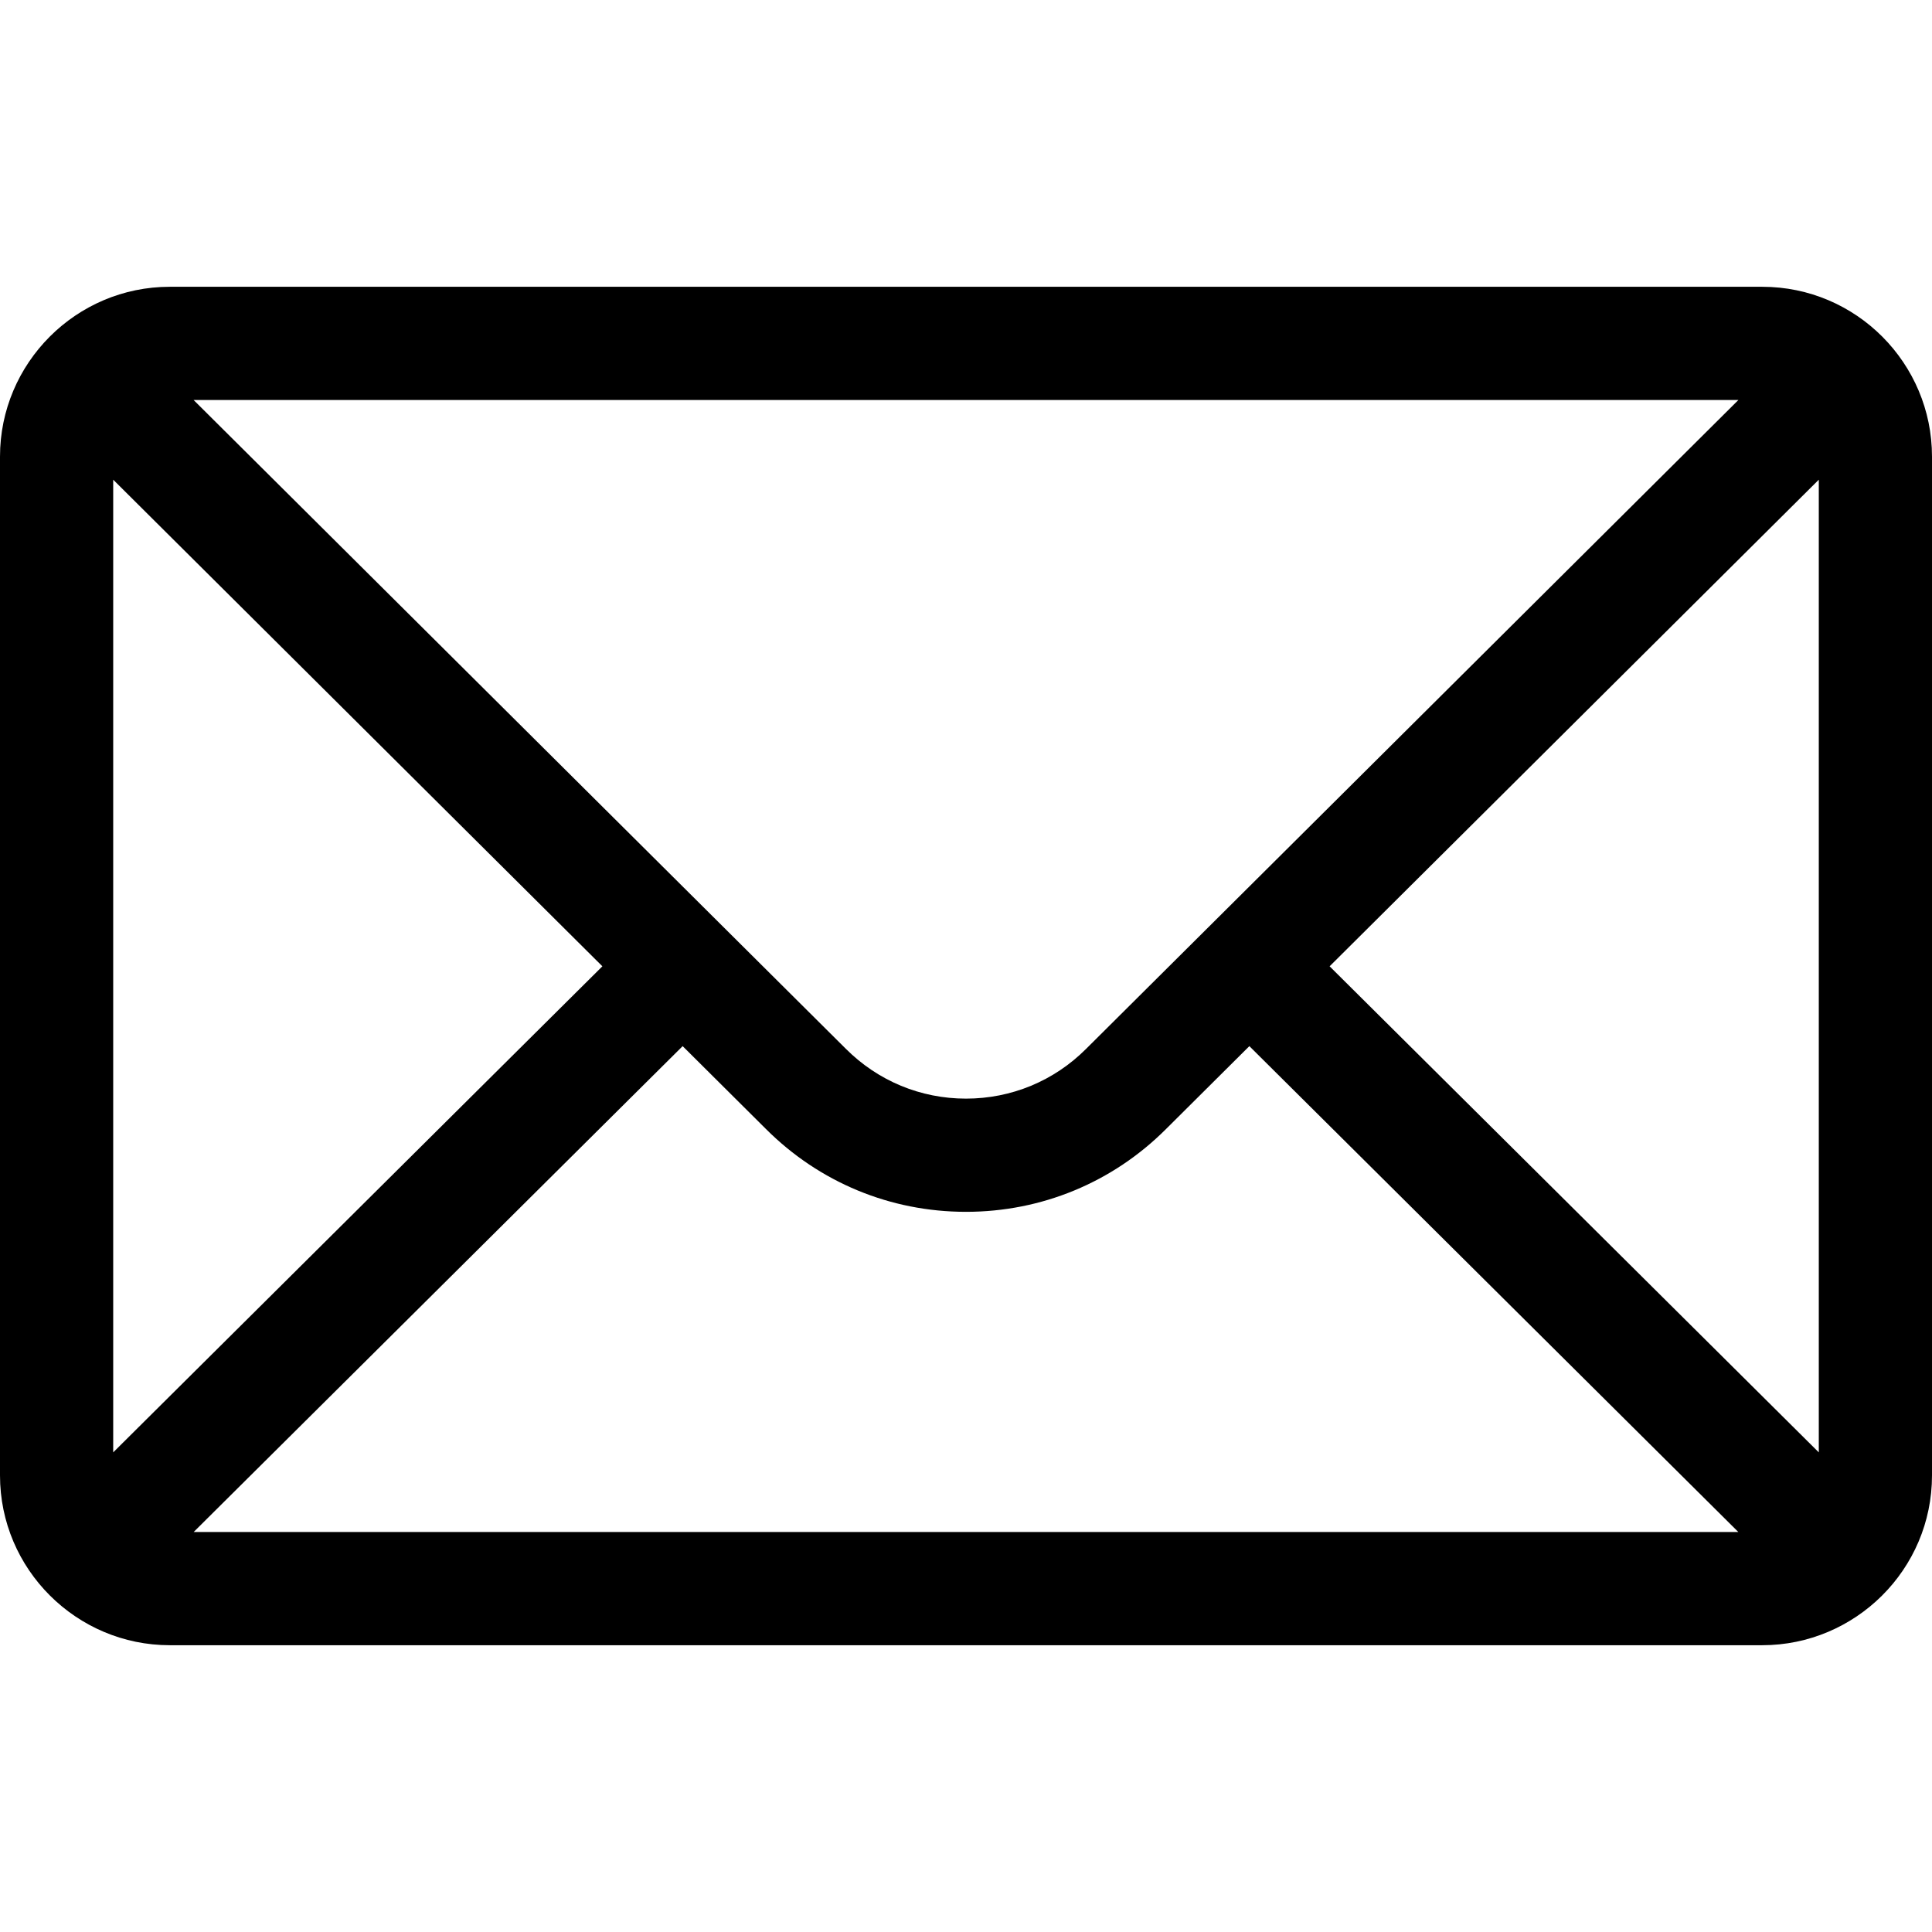
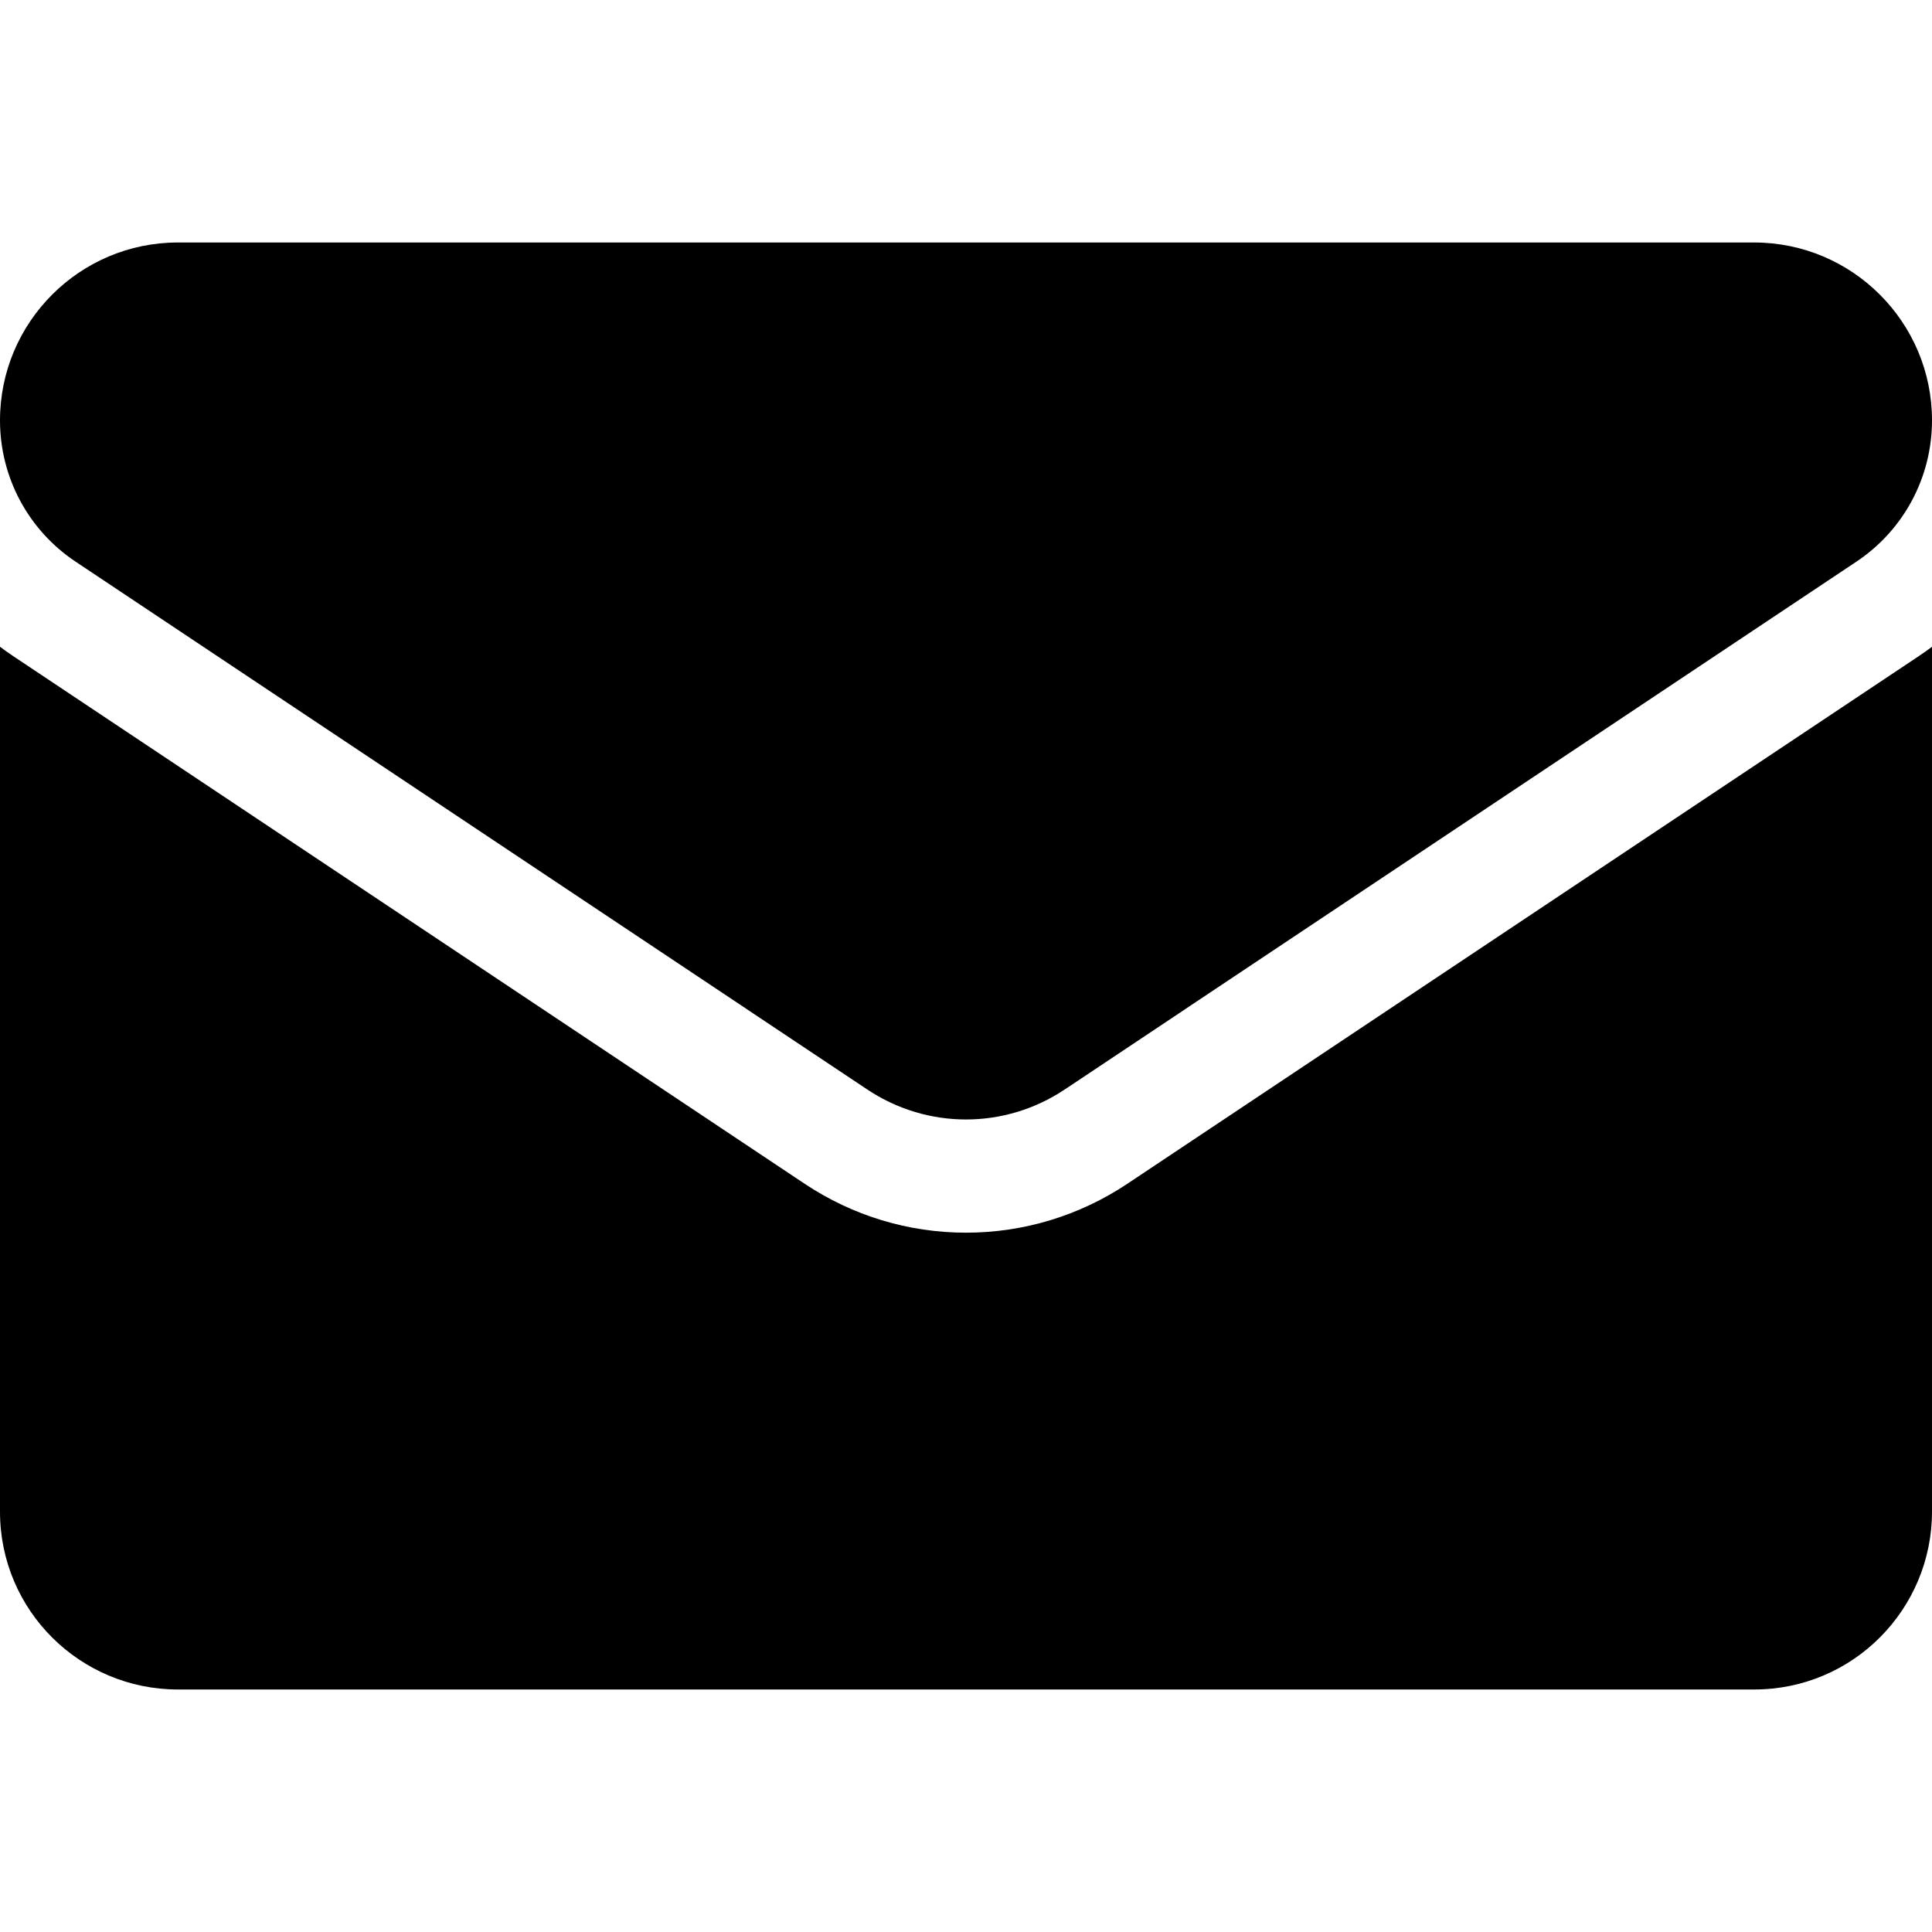
- <svg xmlns="http://www.w3.org/2000/svg" version="1.1" id="Capa_1" x="0px" y="0px" viewBox="0 0 512 512" style="enable-background:new 0 0 512 512;" xml:space="preserve">
-   <g>
-     <g>
-       <path d="M467,76H45C20.137,76,0,96.262,0,121v270c0,24.885,20.285,45,45,45h422c24.655,0,45-20.03,45-45V121    C512,96.306,491.943,76,467,76z M460.698,106c-9.194,9.145-167.415,166.533-172.878,171.967c-8.5,8.5-19.8,13.18-31.82,13.18    s-23.32-4.681-31.848-13.208C220.478,274.284,64.003,118.634,51.302,106H460.698z M30,384.894V127.125L159.638,256.08L30,384.894z     M51.321,406l129.587-128.763l22.059,21.943c14.166,14.166,33,21.967,53.033,21.967c20.033,0,38.867-7.801,53.005-21.939    l22.087-21.971L460.679,406H51.321z M482,384.894L352.362,256.08L482,127.125V384.894z" />
-     </g>
-   </g>
-   <g>
- </g>
-   <g>
- </g>
-   <g>
- </g>
-   <g>
- </g>
-   <g>
- </g>
-   <g>
- </g>
-   <g>
- </g>
-   <g>
- </g>
-   <g>
- </g>
-   <g>
- </g>
-   <g>
- </g>
-   <g>
- </g>
-   <g>
- </g>
-   <g>
- </g>
-   <g>
- </g>
+ <svg xmlns="http://www.w3.org/2000/svg" id="Layer_1" enable-background="new 0 0 512 512" height="512" viewBox="0 0 512 512" width="512">
+   <path d="m298.789 313.693c-12.738 8.492-27.534 12.981-42.789 12.981-15.254 0-30.05-4.489-42.788-12.981l-209.803-139.873c-1.164-.776-2.298-1.585-3.409-2.417v229.197c0 26.278 21.325 47.133 47.133 47.133h417.733c26.278 0 47.133-21.325 47.133-47.133v-229.198c-1.113.834-2.249 1.645-3.416 2.422z" />
+   <path d="m20.05 148.858 209.803 139.874c7.942 5.295 17.044 7.942 26.146 7.942 9.103 0 18.206-2.648 26.148-7.942l209.803-139.874c12.555-8.365 20.05-22.365 20.05-37.475 0-25.981-21.137-47.117-47.117-47.117h-417.766c-25.98.001-47.117 21.137-47.117 47.142 0 15.085 7.496 29.085 20.05 37.45z" />
</svg>
